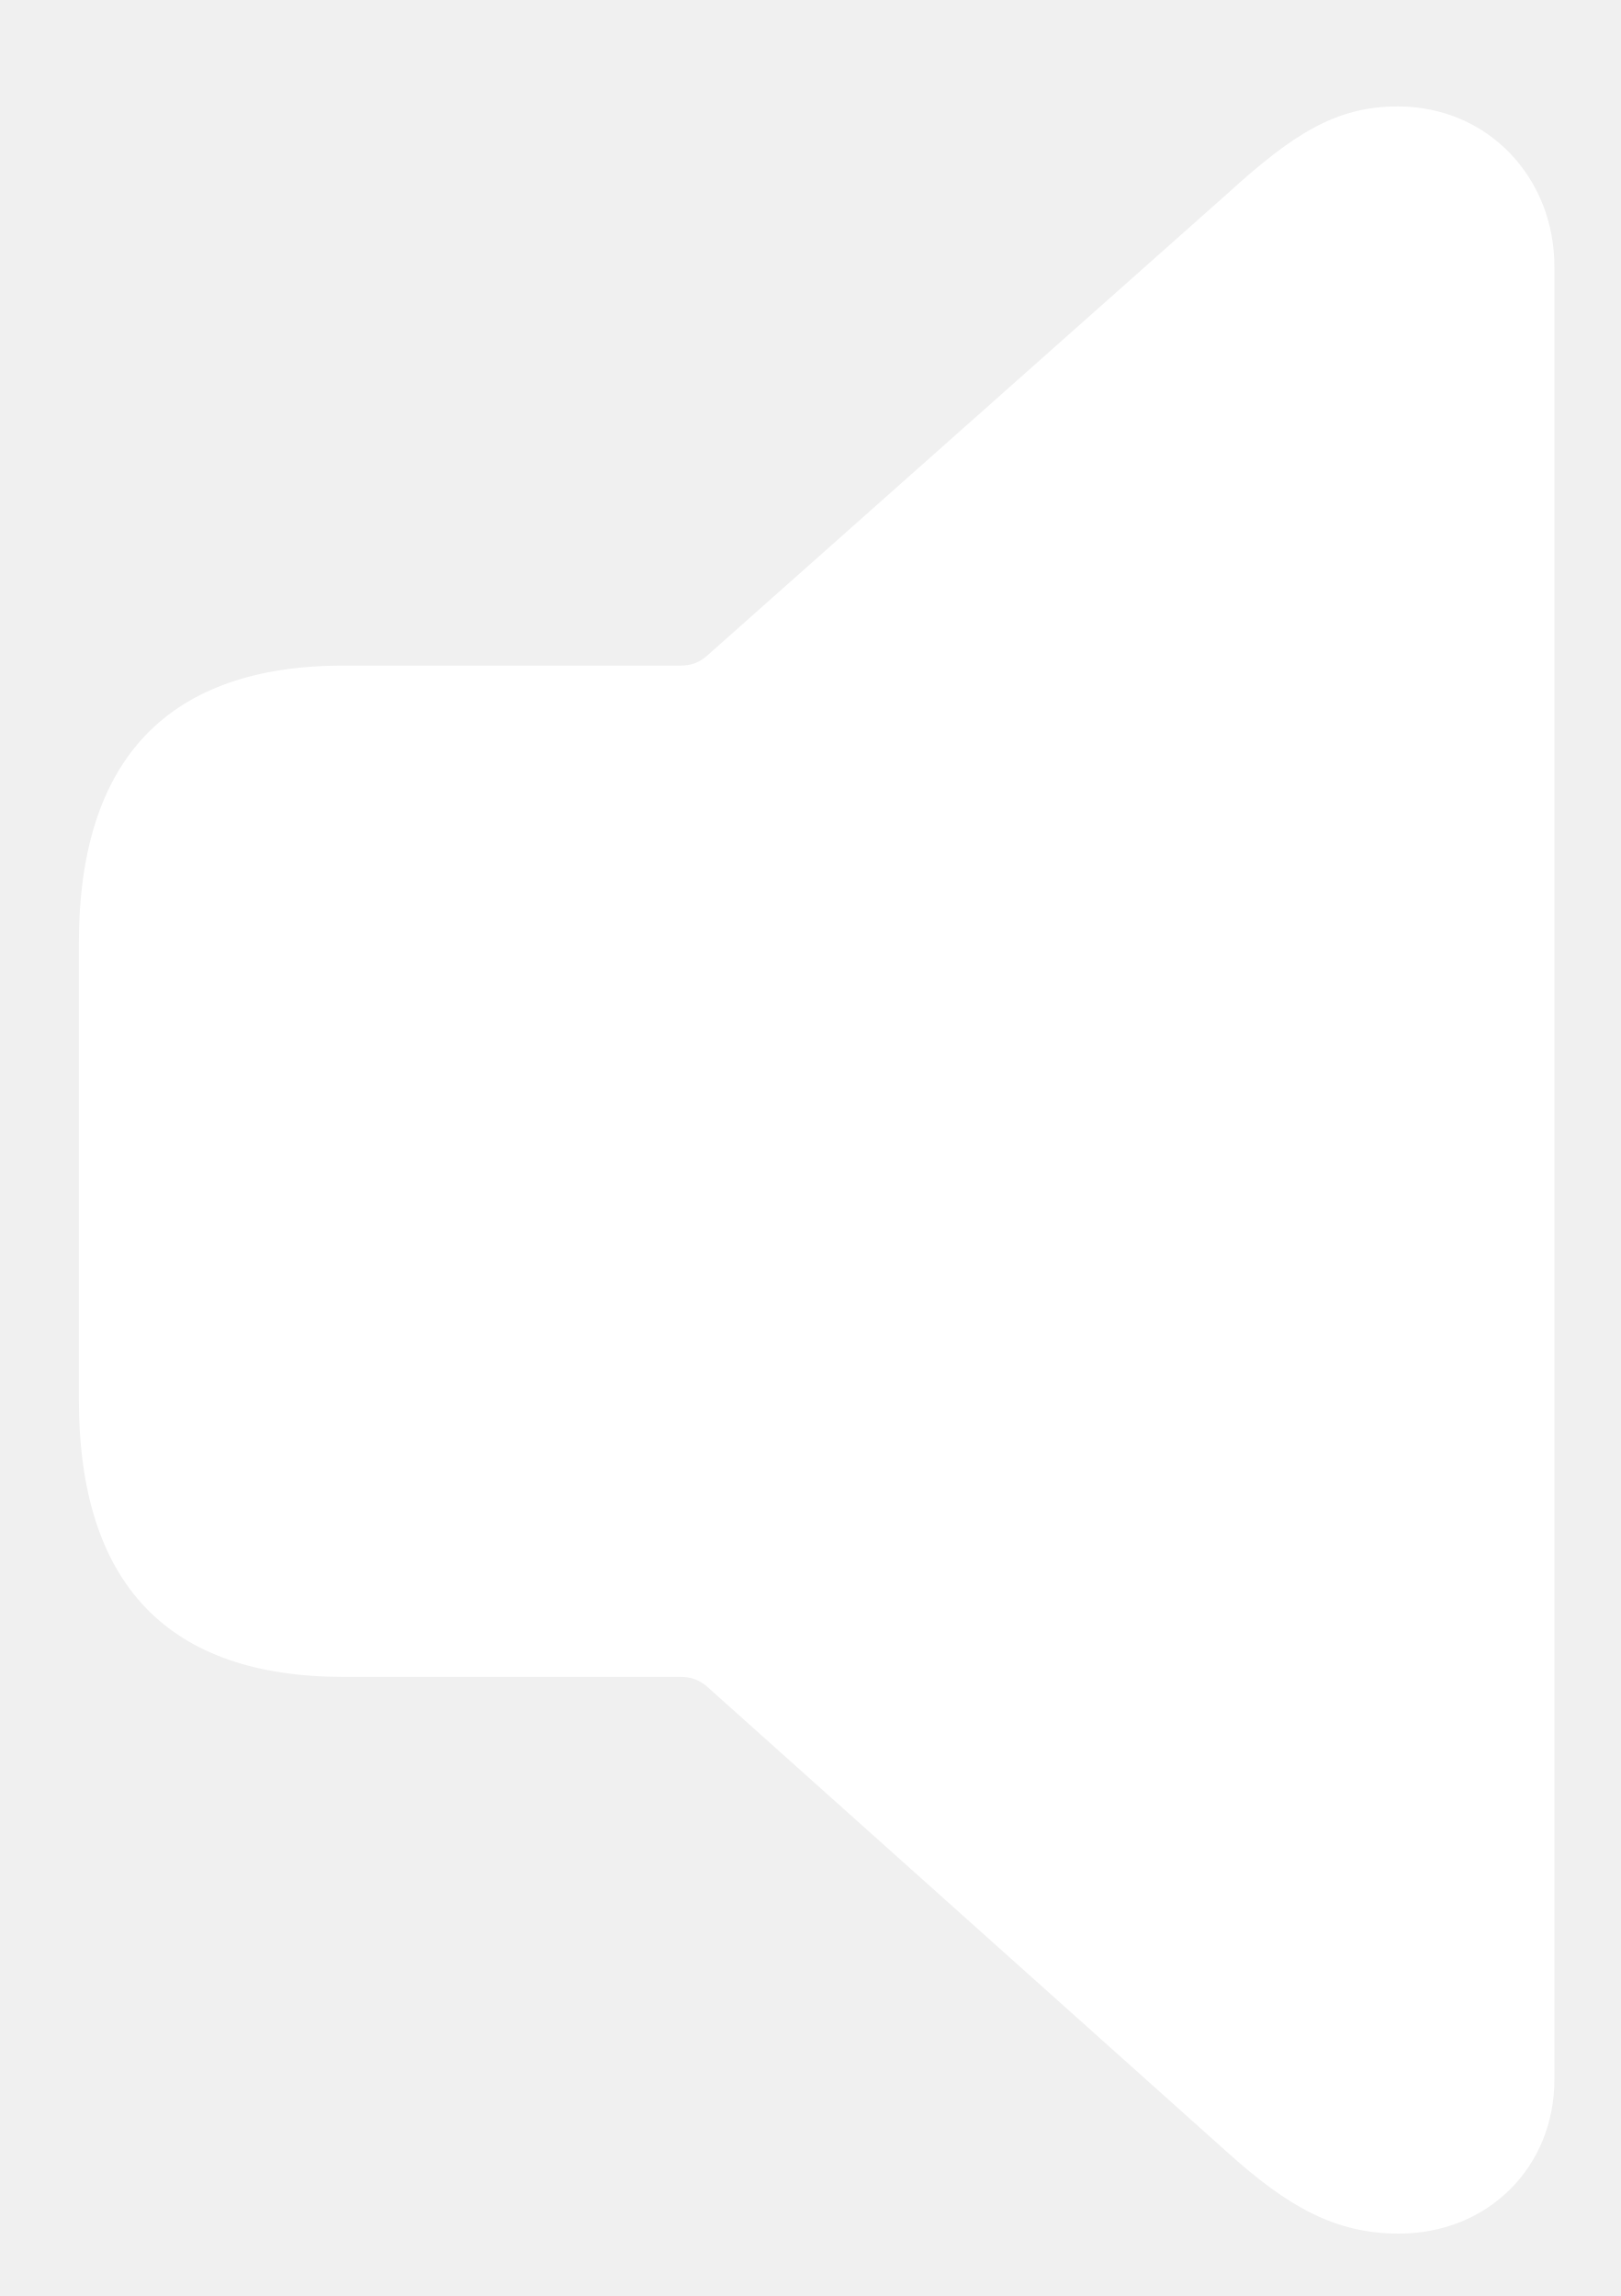
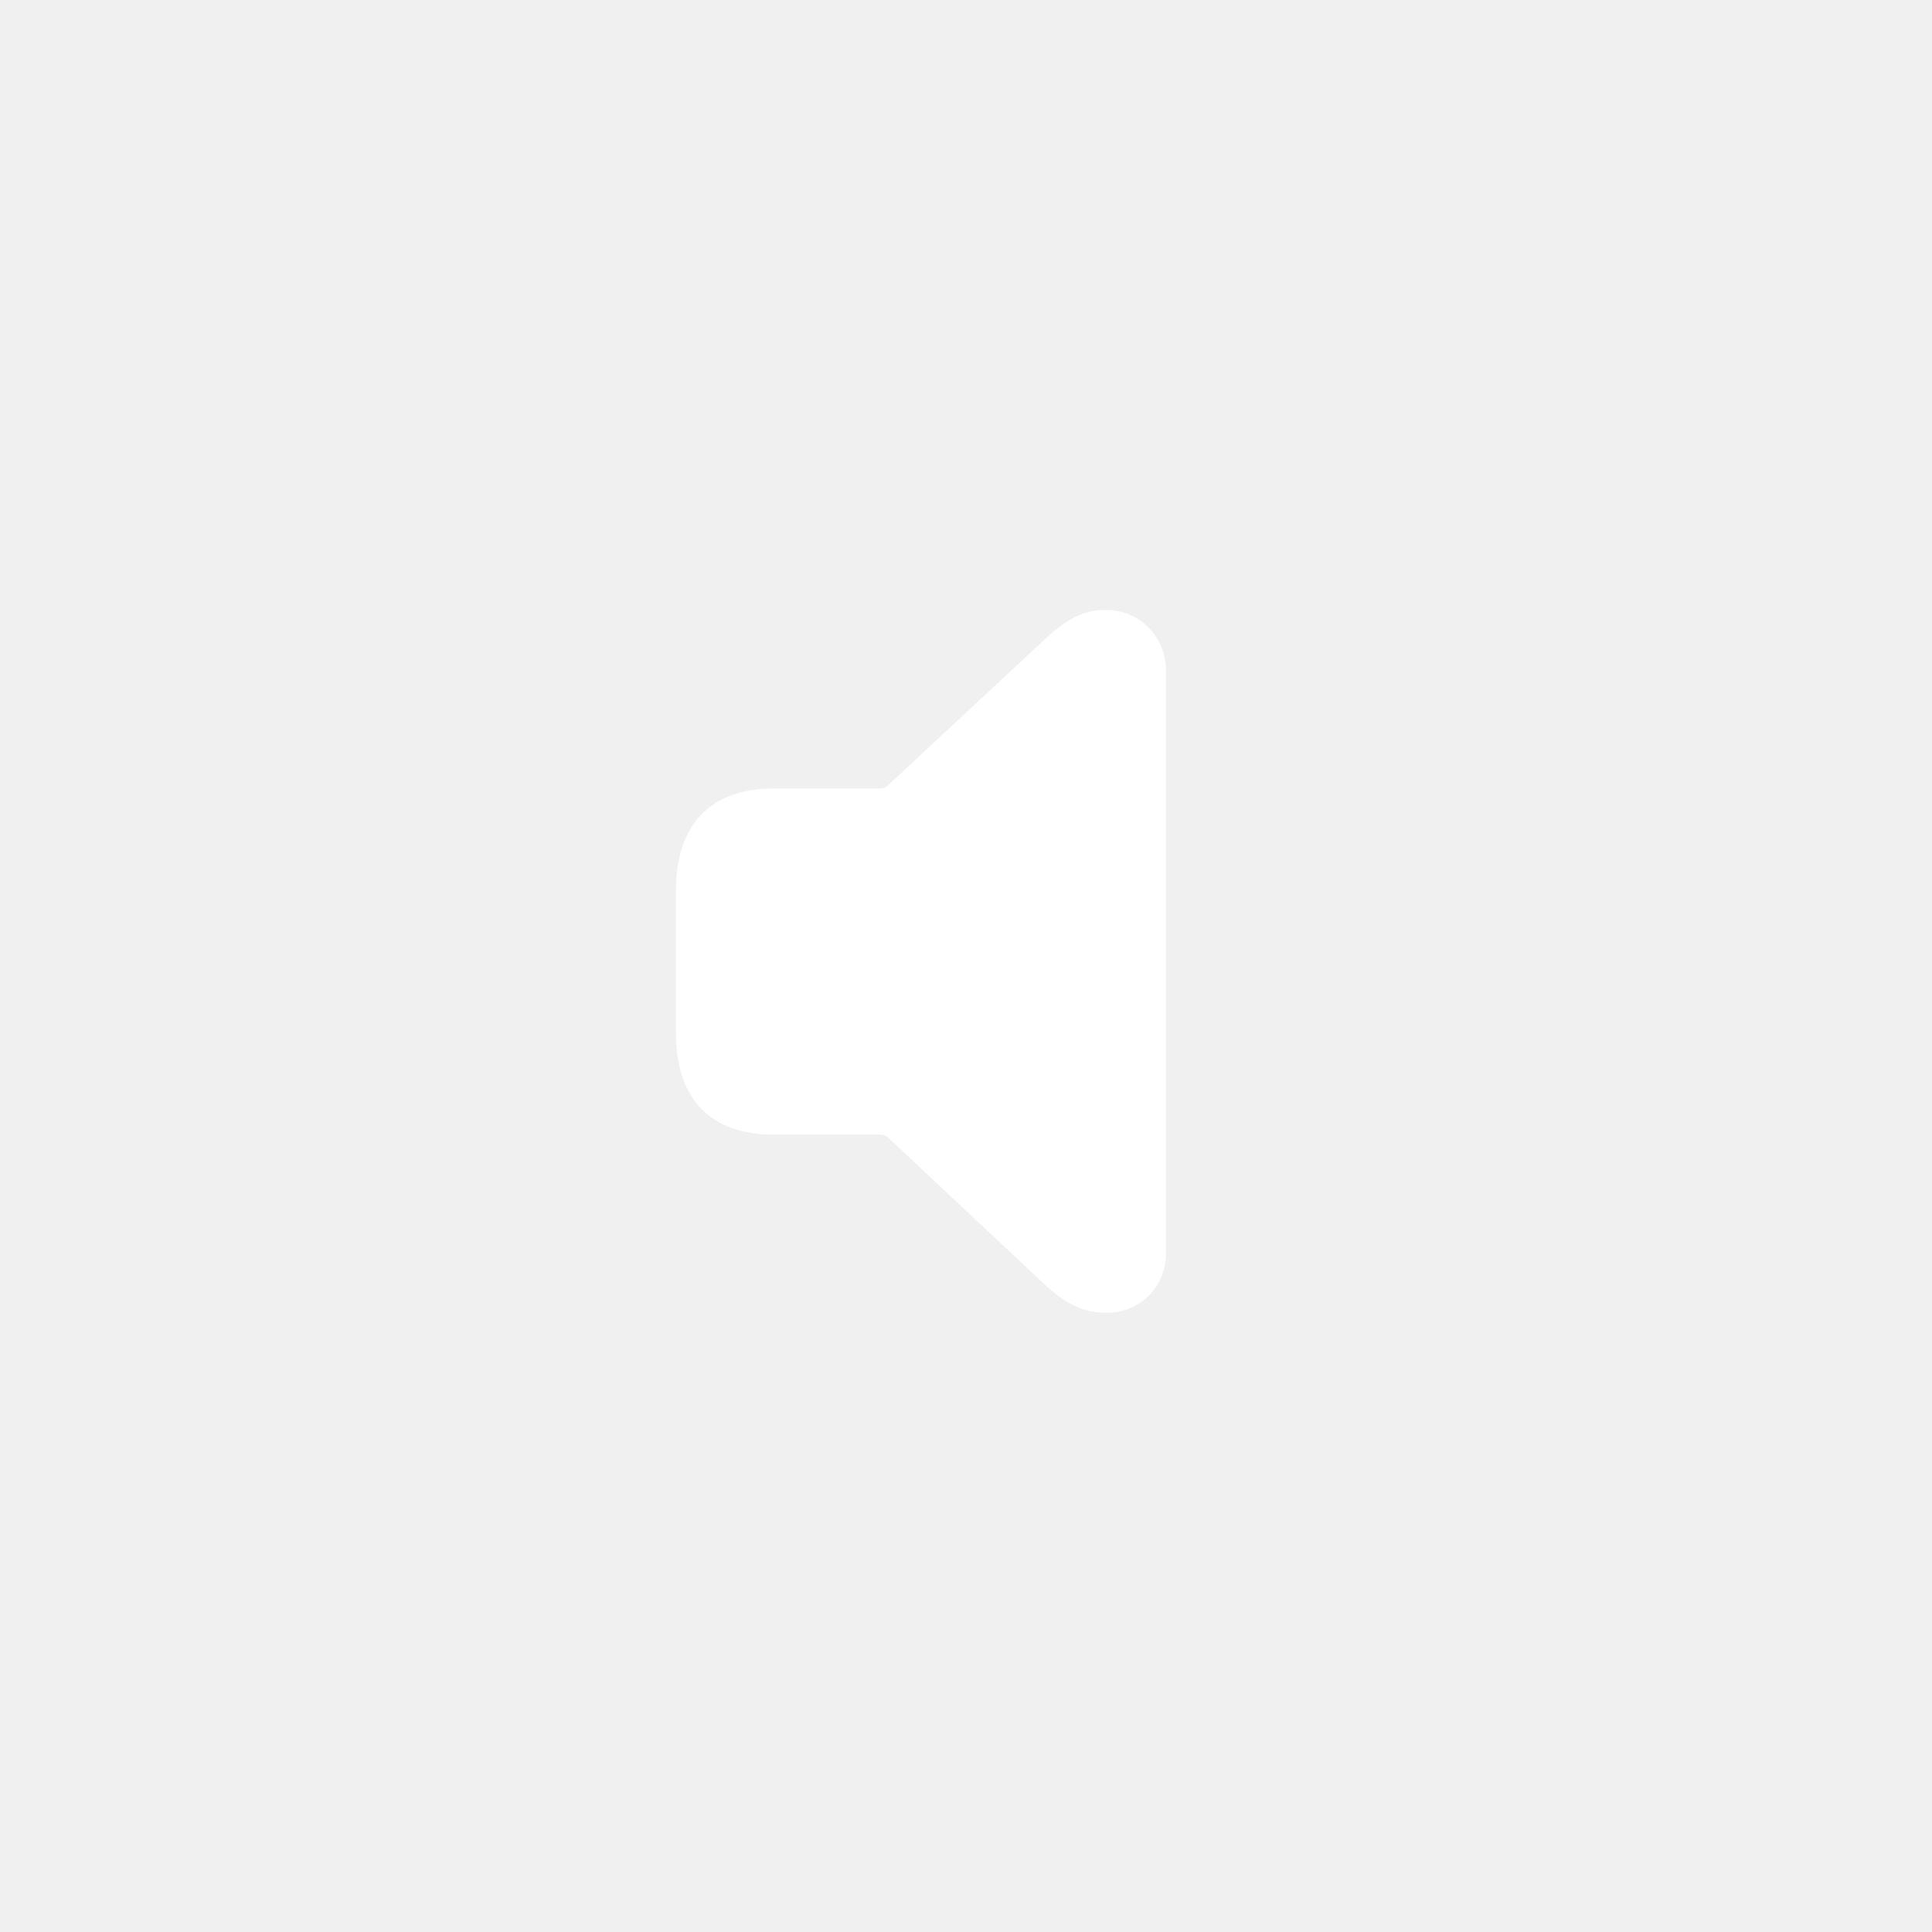
- <svg xmlns="http://www.w3.org/2000/svg" width="12" height="17" viewBox="0 0 12 17" fill="none">
-   <g clip-path="url(#clip0_1_2)">
-     <path d="M2.544 12.416H5.04C5.11 12.416 5.172 12.434 5.233 12.486L9.083 15.932C9.54 16.345 9.892 16.538 10.357 16.538C11.017 16.538 11.509 16.046 11.509 15.396V1.975C11.509 1.315 11.017 0.788 10.349 0.788C9.892 0.788 9.575 0.99 9.083 1.438L5.233 4.857C5.172 4.91 5.11 4.928 5.04 4.928H2.544C1.252 4.928 0.584 5.613 0.584 6.984V10.359C0.584 11.739 1.252 12.416 2.544 12.416Z" fill="white" />
-   </g>
-   <defs>
-     <clipPath id="clip0_1_2">
-       <rect width="12" height="17" fill="white" />
-     </clipPath>
-   </defs>
+ <svg xmlns="http://www.w3.org/2000/svg" width="40" height="40" viewBox="0 0 64 64" fill="none">
+   <path d="M36.647 43.488C35.872 43.488 35.275 43.184 34.552 42.498L29.41 37.674C29.334 37.61 29.258 37.585 29.156 37.585H25.627C23.532 37.585 22.39 36.404 22.39 34.208V29.511C22.39 27.314 23.532 26.121 25.627 26.121H29.169C29.258 26.121 29.347 26.083 29.41 26.02L34.552 21.233C35.326 20.497 35.898 20.205 36.621 20.205C37.776 20.205 38.627 21.106 38.627 22.236V41.495C38.627 42.625 37.776 43.488 36.647 43.488Z" fill="white" class="speaker-bounce-1" />
</svg>
